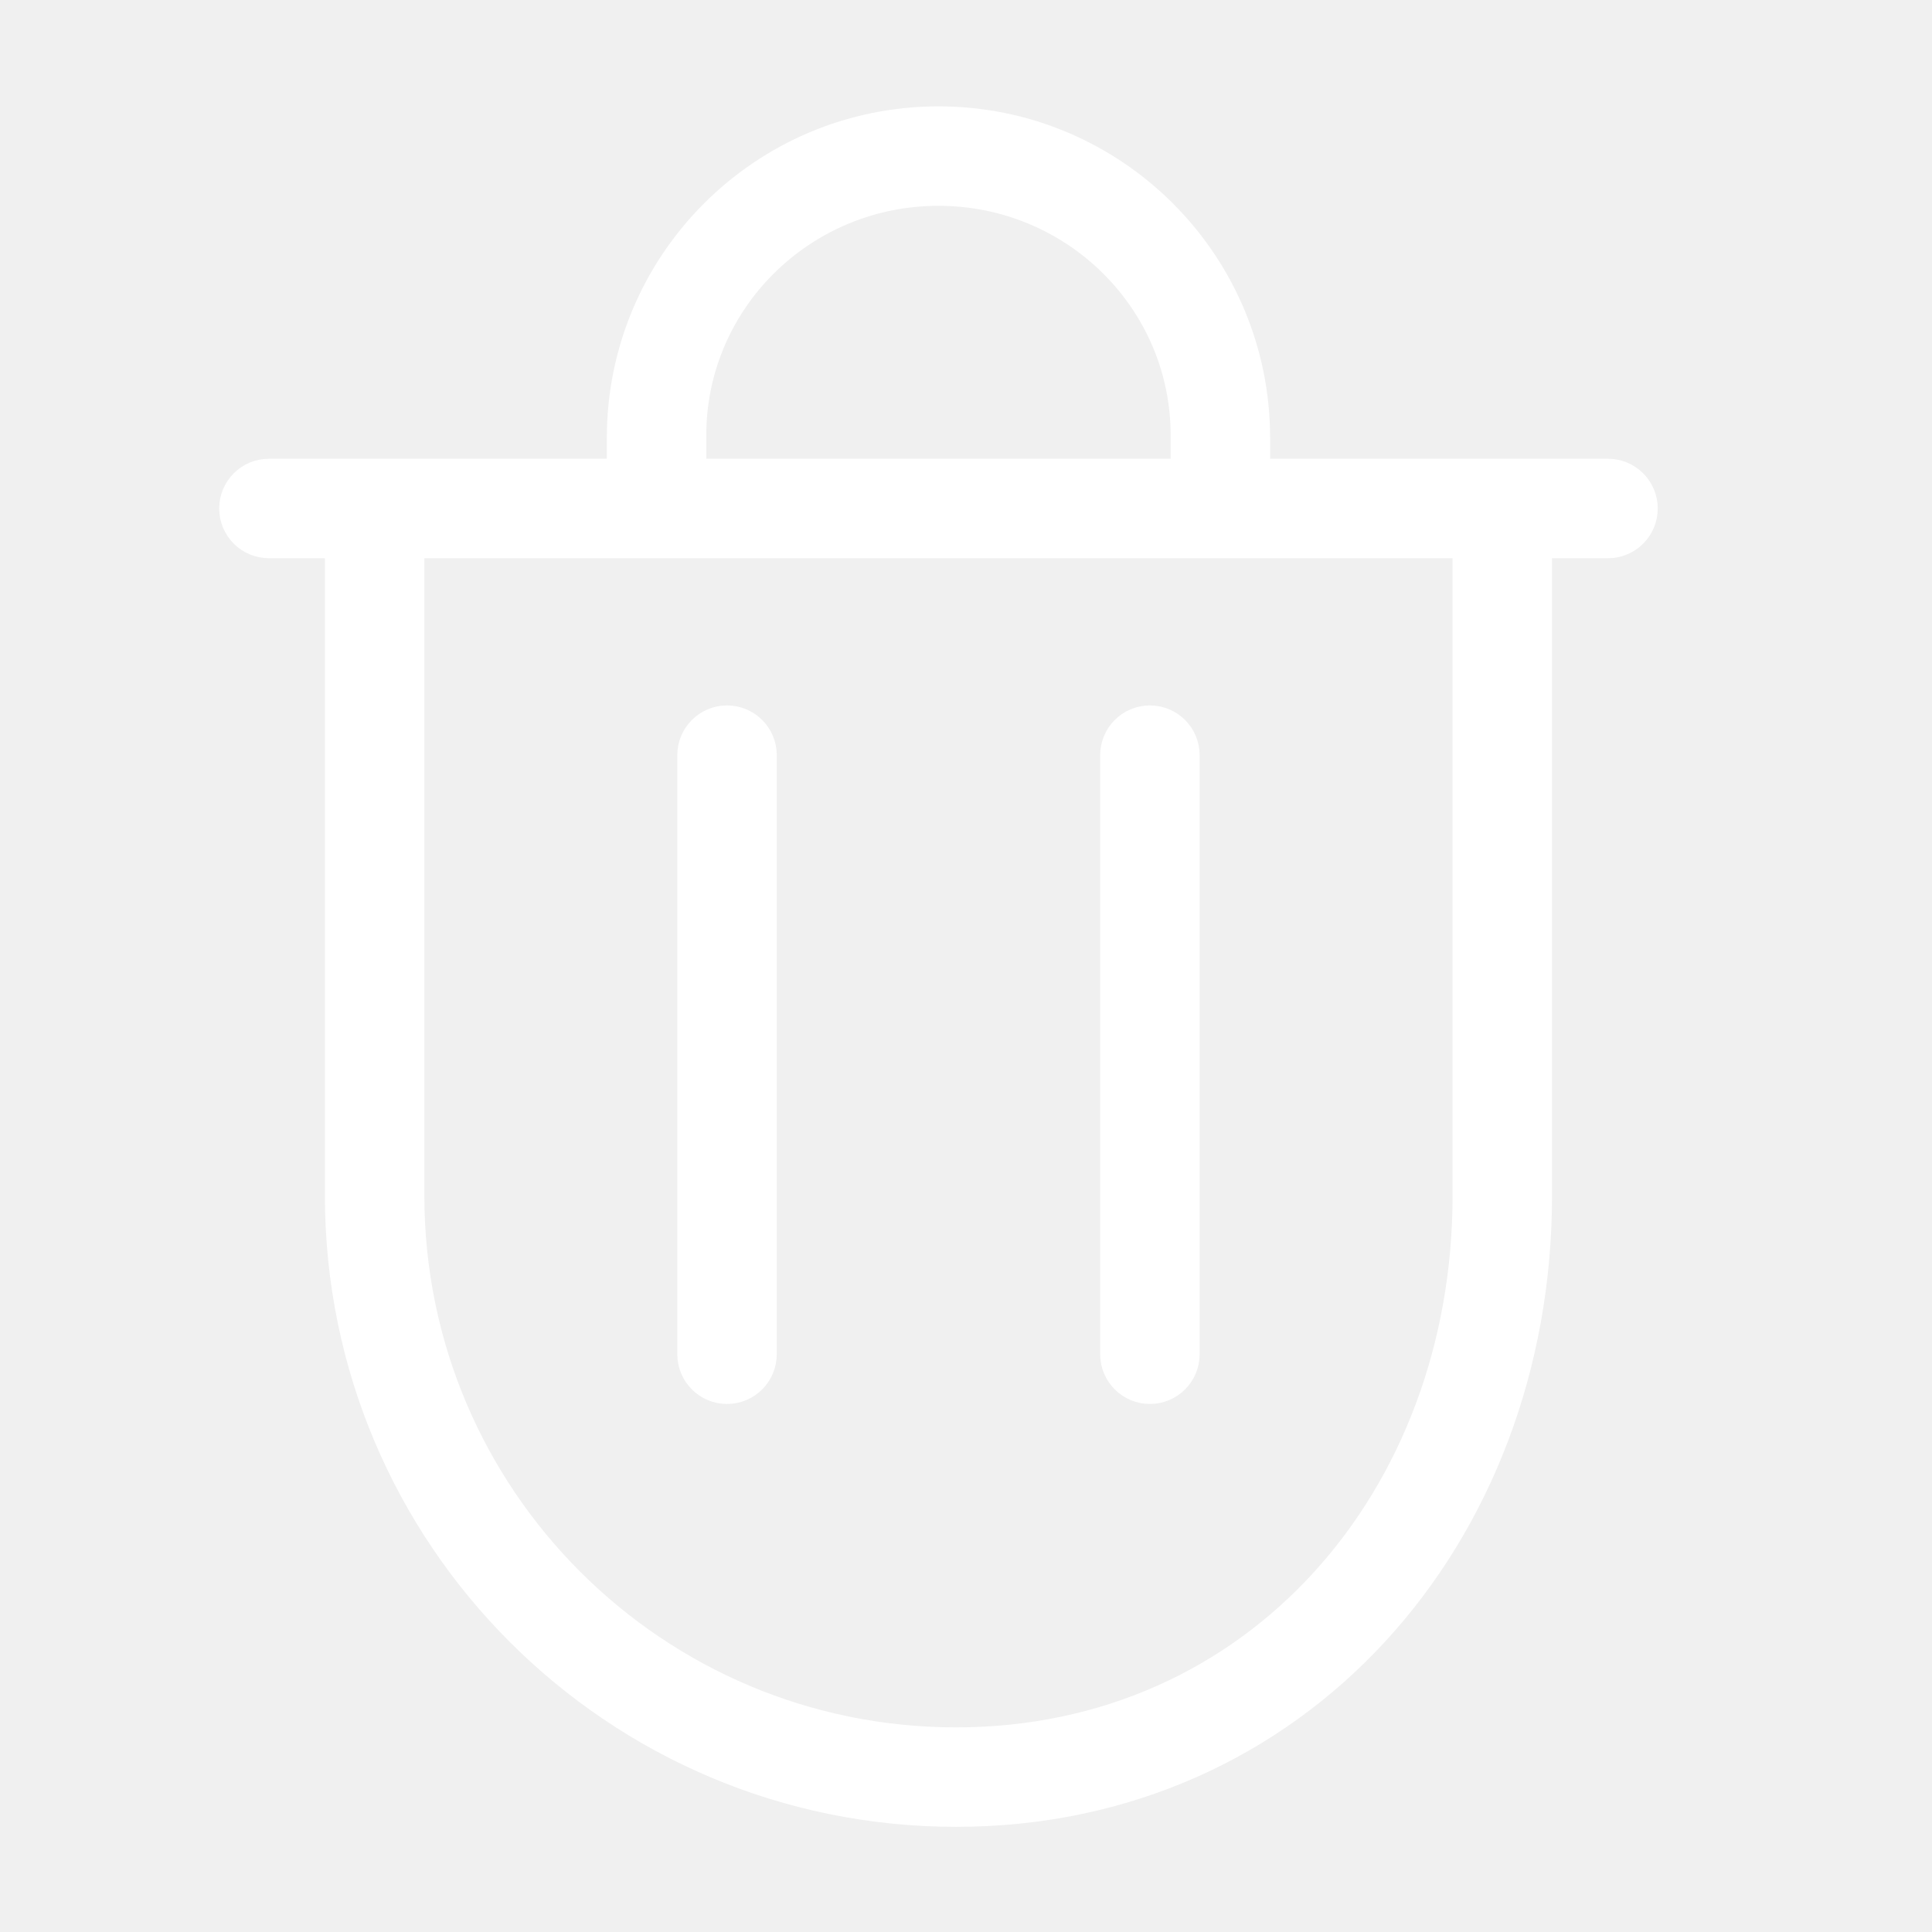
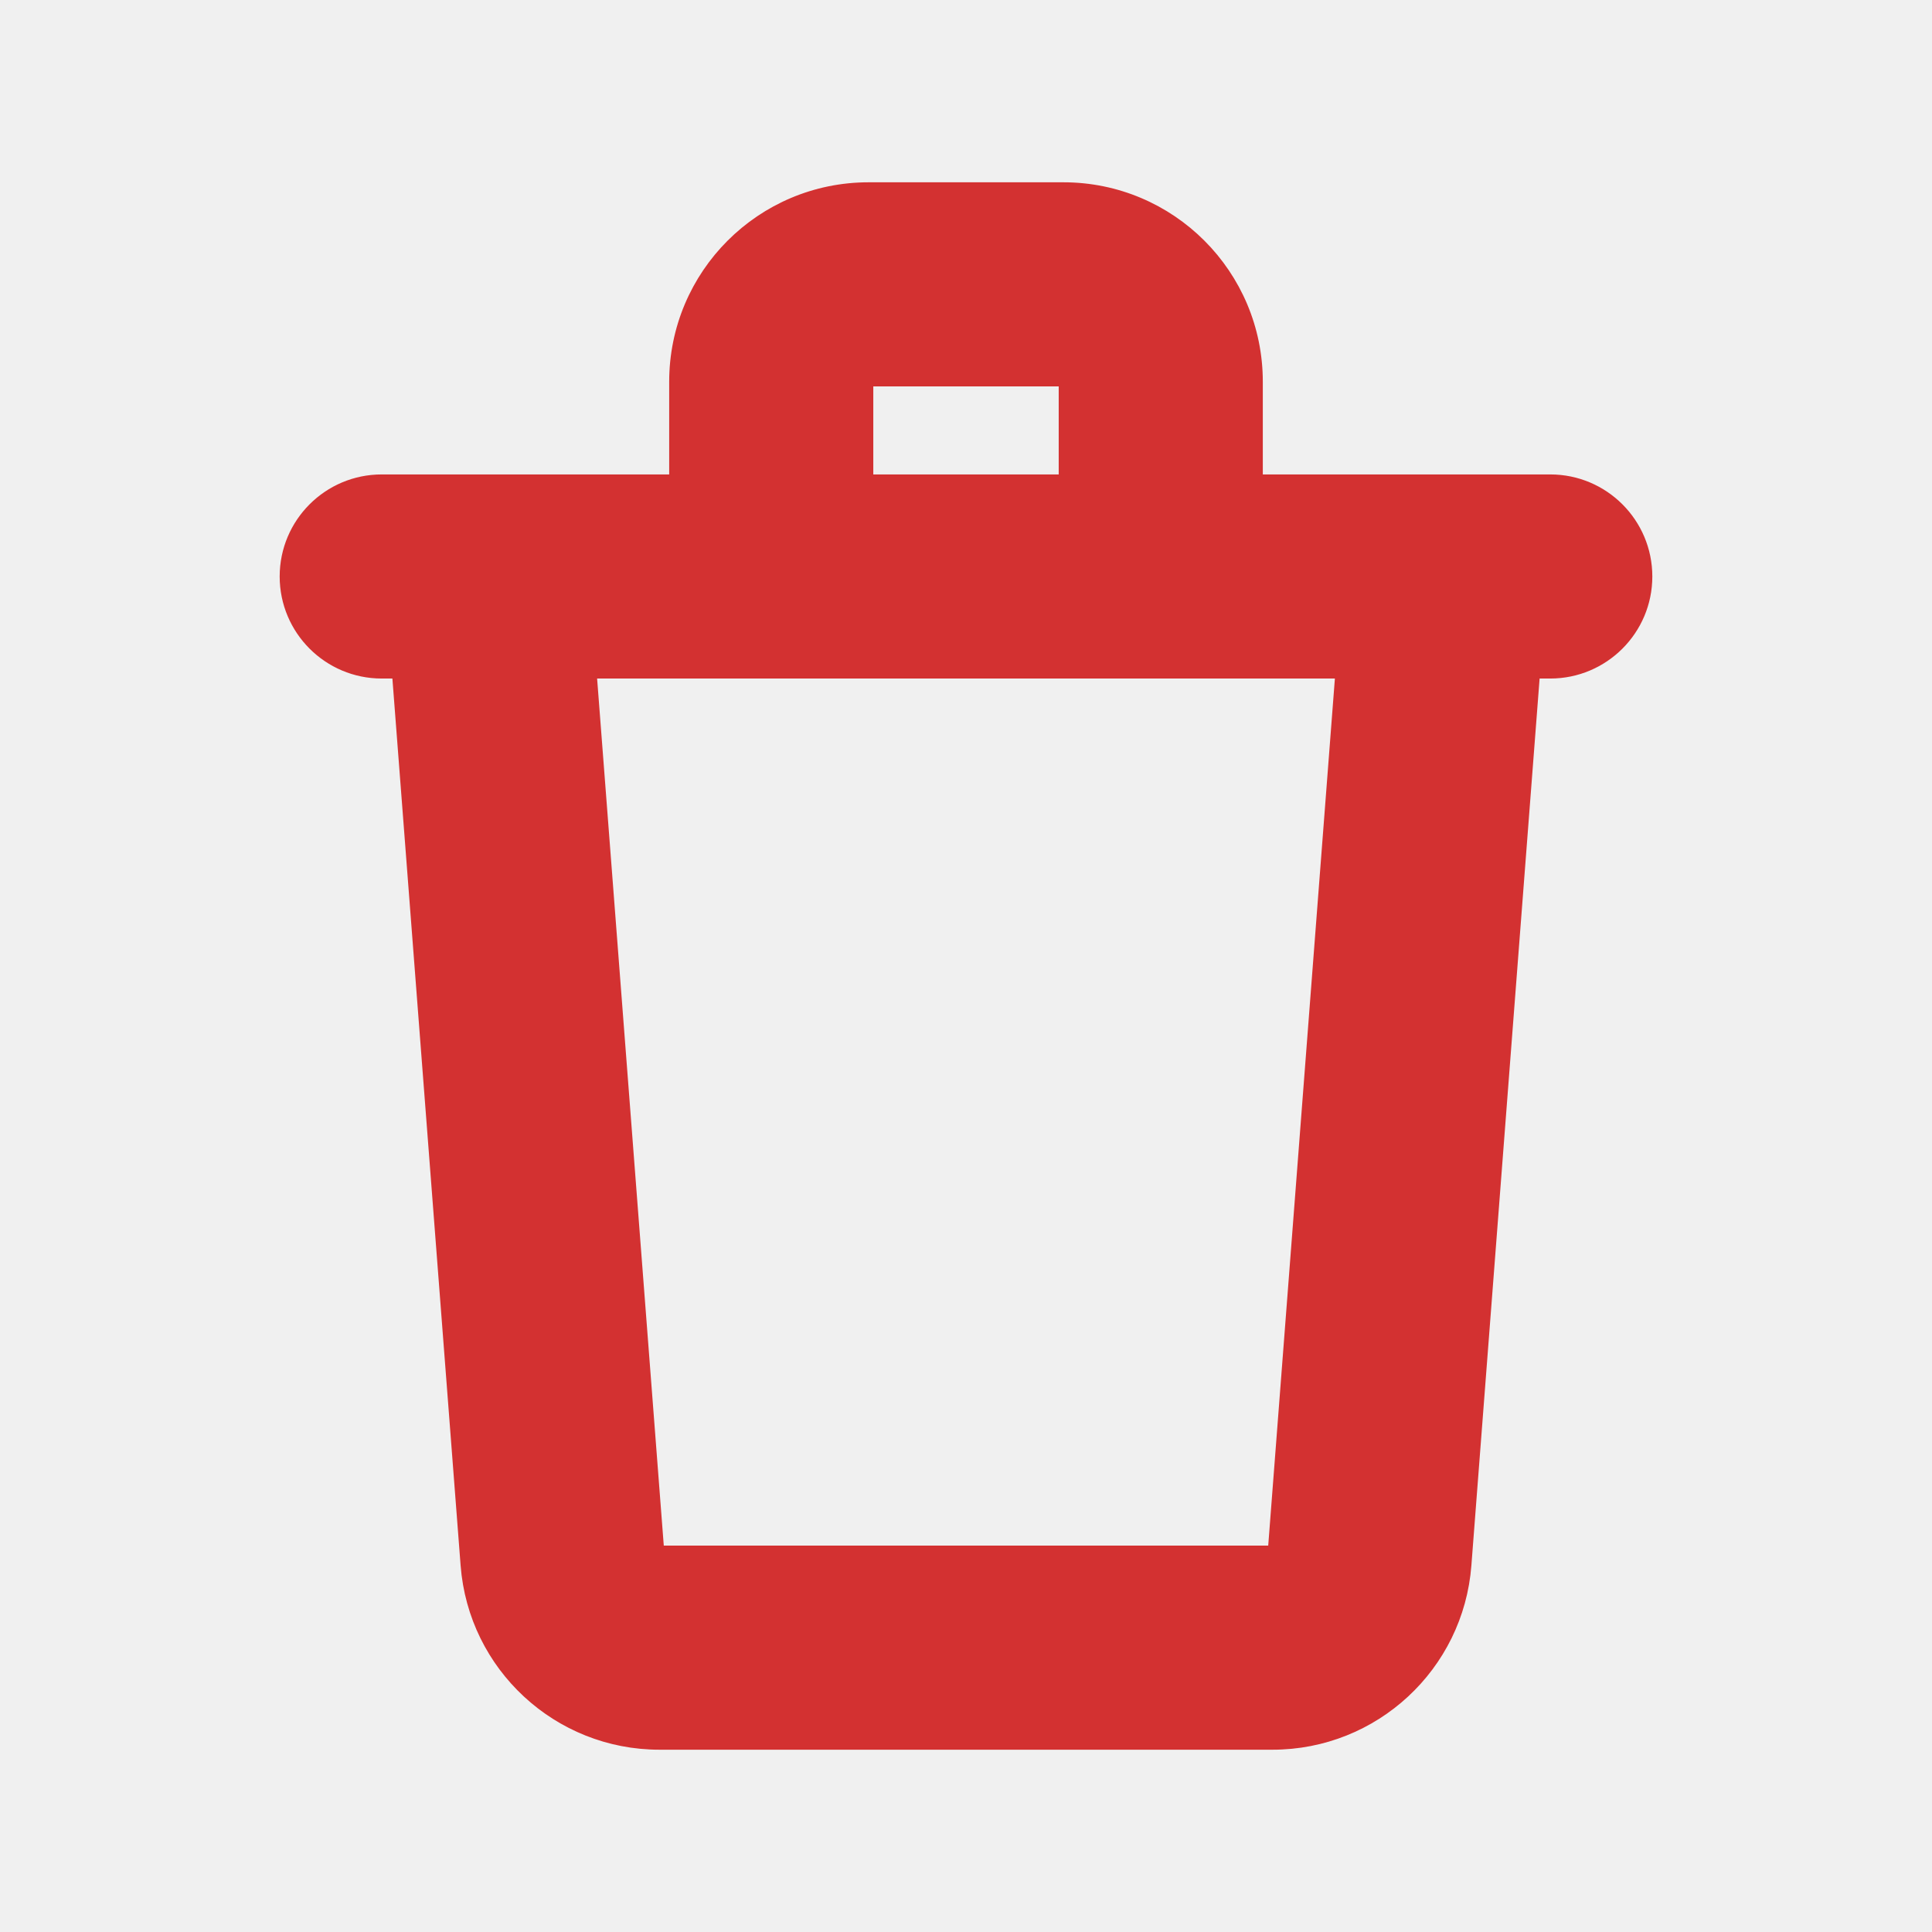
- <svg xmlns="http://www.w3.org/2000/svg" viewBox="0 0 1024 1024" class="icon" version="1.1" fill="#ffffff" stroke="#ffffff" stroke-width="15.36">
-   <g id="SVGRepo_bgCarrier" stroke-width="0">
- 	</g>
-   <g id="SVGRepo_tracerCarrier" stroke-linecap="round" stroke-linejoin="round">
- 	</g>
+ <svg xmlns="http://www.w3.org/2000/svg" viewBox="-1.92 -1.92 19.84 19.84" fill="#d33131" stroke="#d33131" stroke-width="0.096">
+   <g id="SVGRepo_bgCarrier" stroke-width="0" />
+   <g id="SVGRepo_tracerCarrier" stroke-linecap="round" stroke-linejoin="round" />
  <g id="SVGRepo_iconCarrier">
-     <path d="M609.472 381.573c-10.314 0-18.676 8.364-18.676 18.679V717.77c0 10.316 8.362 18.679 18.676 18.679 10.316 0 18.679-8.364 18.679-18.679V400.253c0-10.316-8.364-18.68-18.679-18.68z m-224.129 0c-10.316 0-18.678 8.364-18.678 18.679V717.77c0 10.316 8.362 18.679 18.678 18.679s18.678-8.364 18.678-18.679V400.253c-0.001-10.316-8.363-18.68-18.678-18.68zM852.282 250.83H665.506v-18.678c0-92.839-75.261-168.098-168.098-168.098-92.839 0-168.098 75.26-168.098 168.098v18.678H142.534c-10.316 0-18.678 8.364-18.678 18.679 0 10.316 8.362 18.676 18.678 18.676h37.353v345.537c0 180.519 146.341 326.856 326.858 326.856 180.519 0 308.182-146.337 308.182-326.856V288.185h37.355c10.316 0 18.676-8.36 18.676-18.676 0-10.315-8.36-18.679-18.676-18.679z m-485.617-20.114c0-71.414 58.534-129.307 130.743-129.307 72.208 0 130.743 57.893 130.743 129.307v20.114H366.665v-20.114z m410.907 403.007c0 159.888-110.939 289.501-270.827 289.501S217.242 793.61 217.242 633.723l0.002-345.537h560.328v345.537z" fill="#ffffff">
- 		</path>
+     <path fill="#d33131" fill-rule="evenodd" d="M5,2 C5,0.895 5.895,0 7,0 L9,0 C10.105,0 11,0.895 11,2 L11,3 L14,3 C14.552,3 15,3.448 15,4 C15,4.552 14.552,5 14,5 L13.846,5 L13.142,14.153 C13.062,15.195 12.193,16 11.148,16 L4.852,16 C3.807,16 2.938,15.195 2.858,14.153 L2.154,5 L2,5 C1.448,5 1,4.552 1,4 C1,3.448 1.448,3 2,3 L5,3 L5,2 Z M7,3 L9,3 L9,2 L7,2 L7,3 Z M4.16,5 L4.852,14 L11.148,14 L11.84,5 L4.16,5 Z" />
  </g>
</svg>
